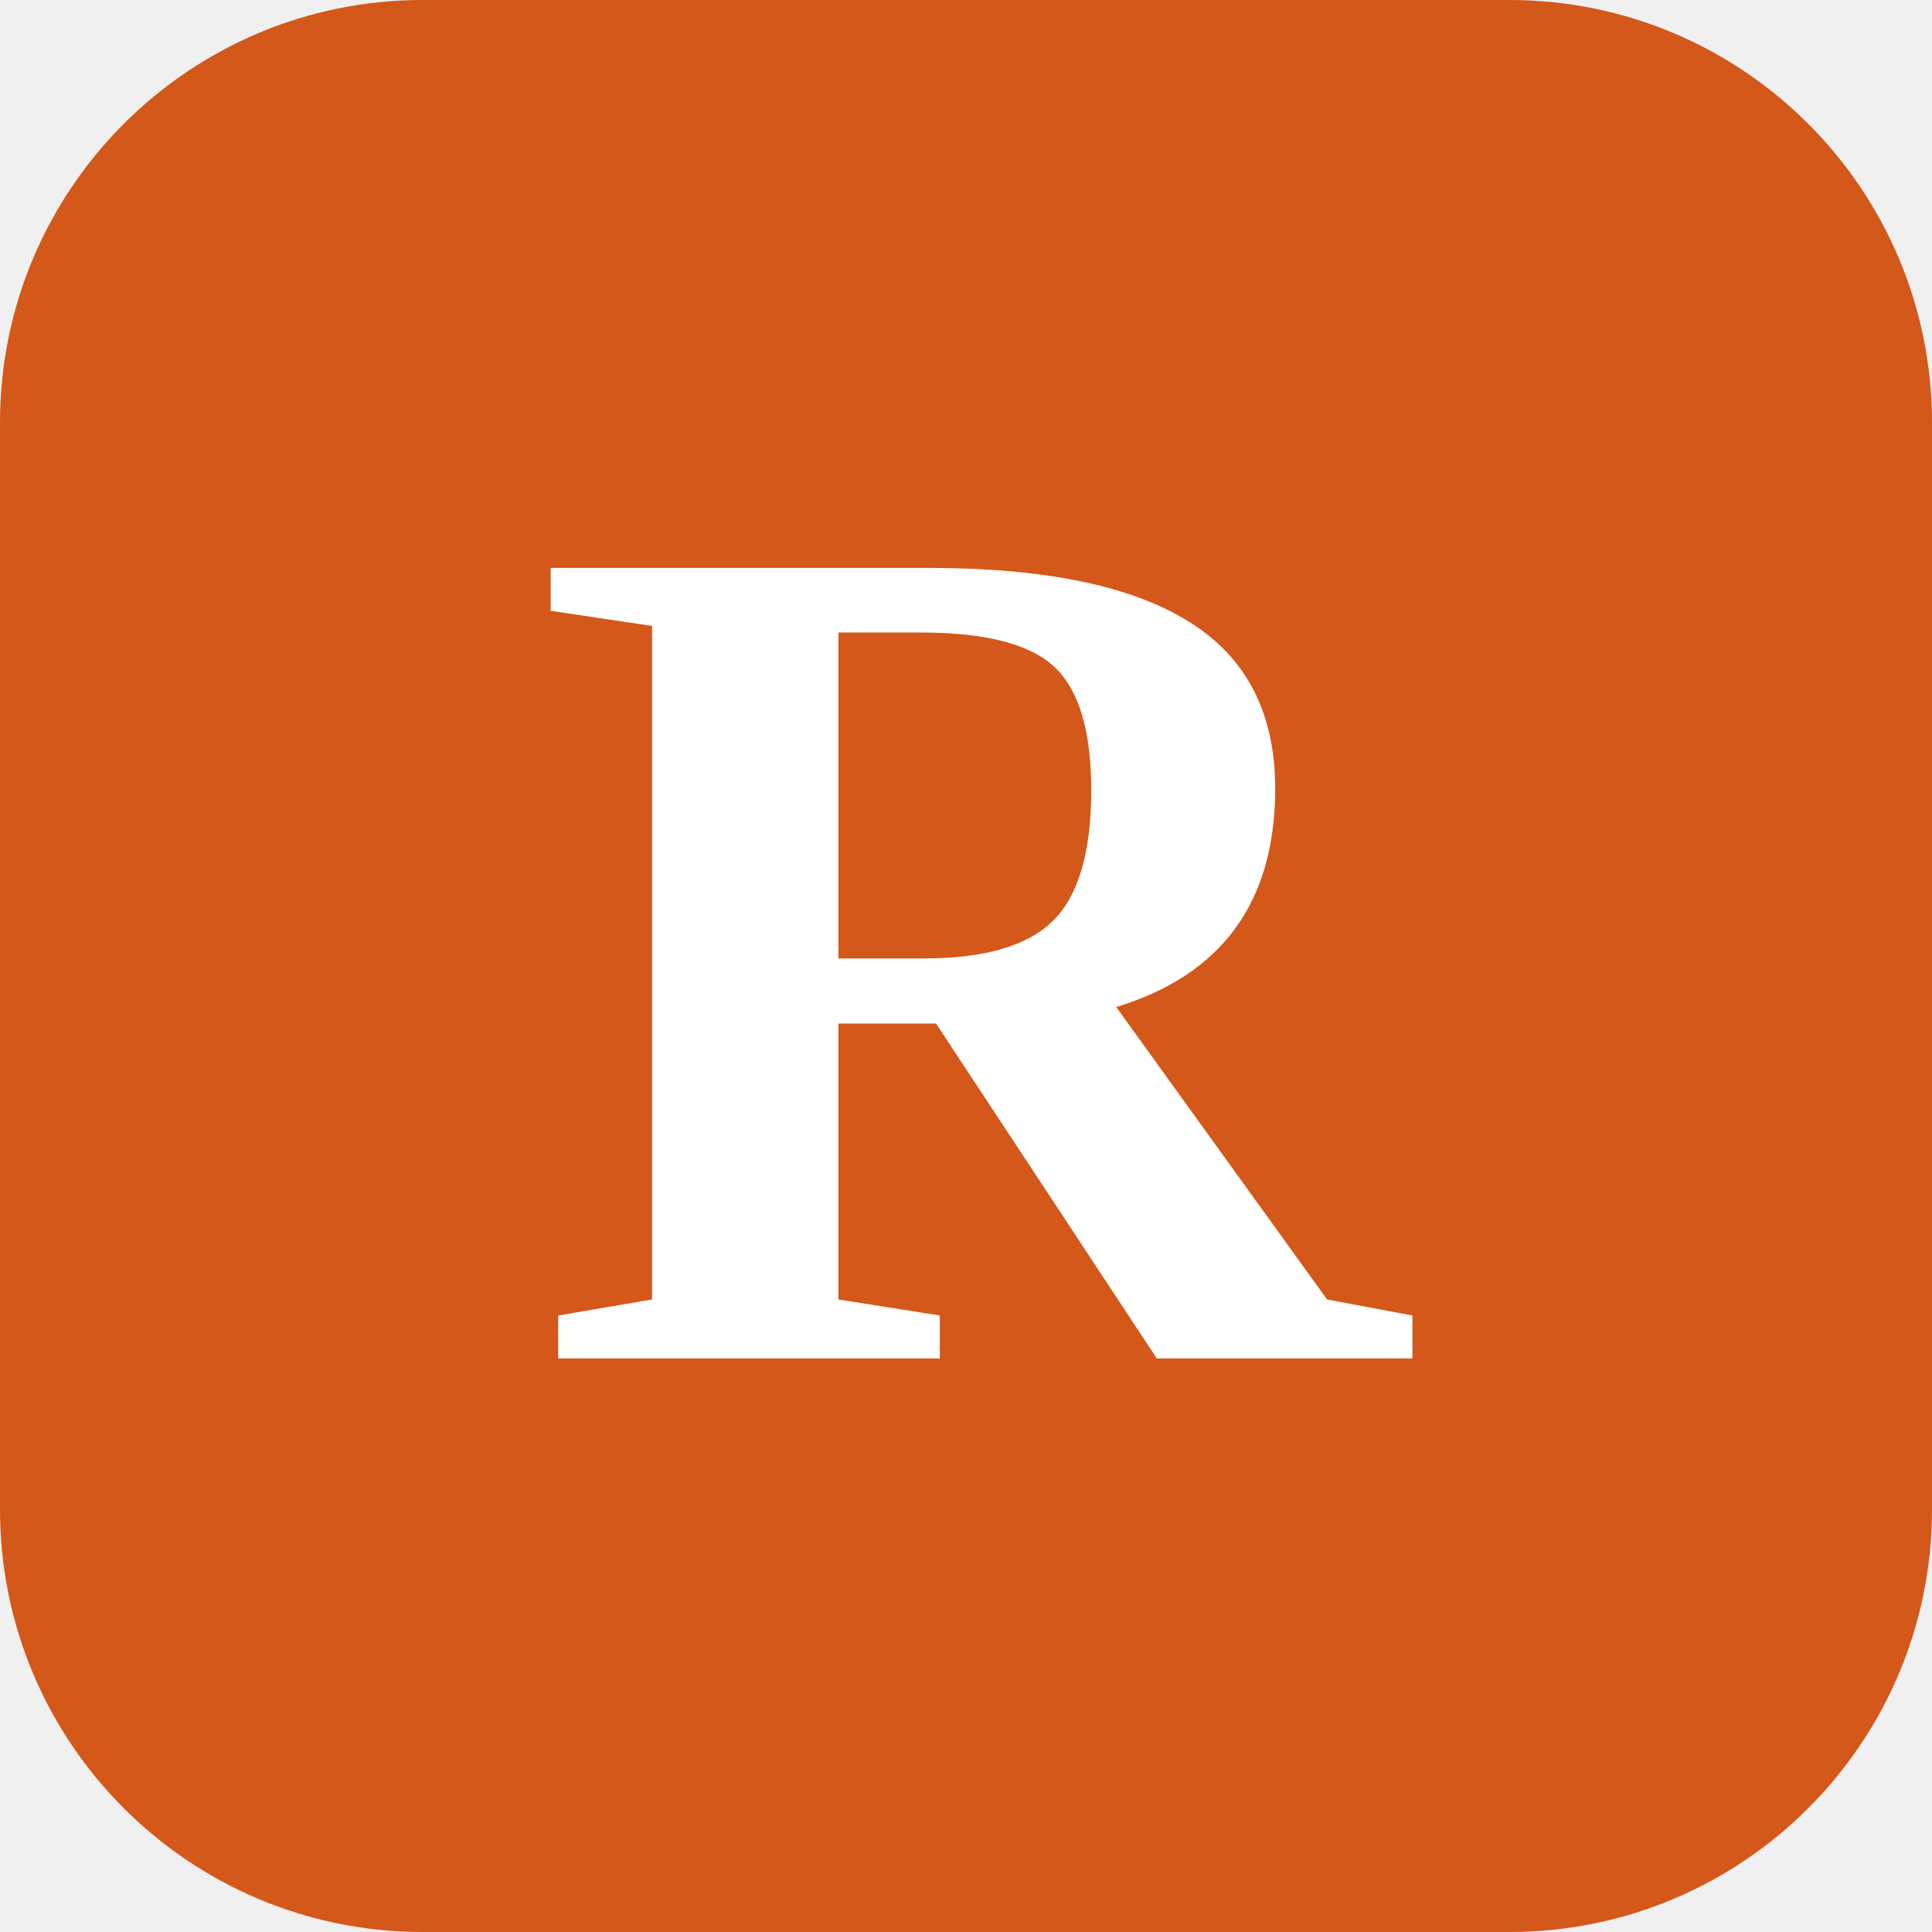
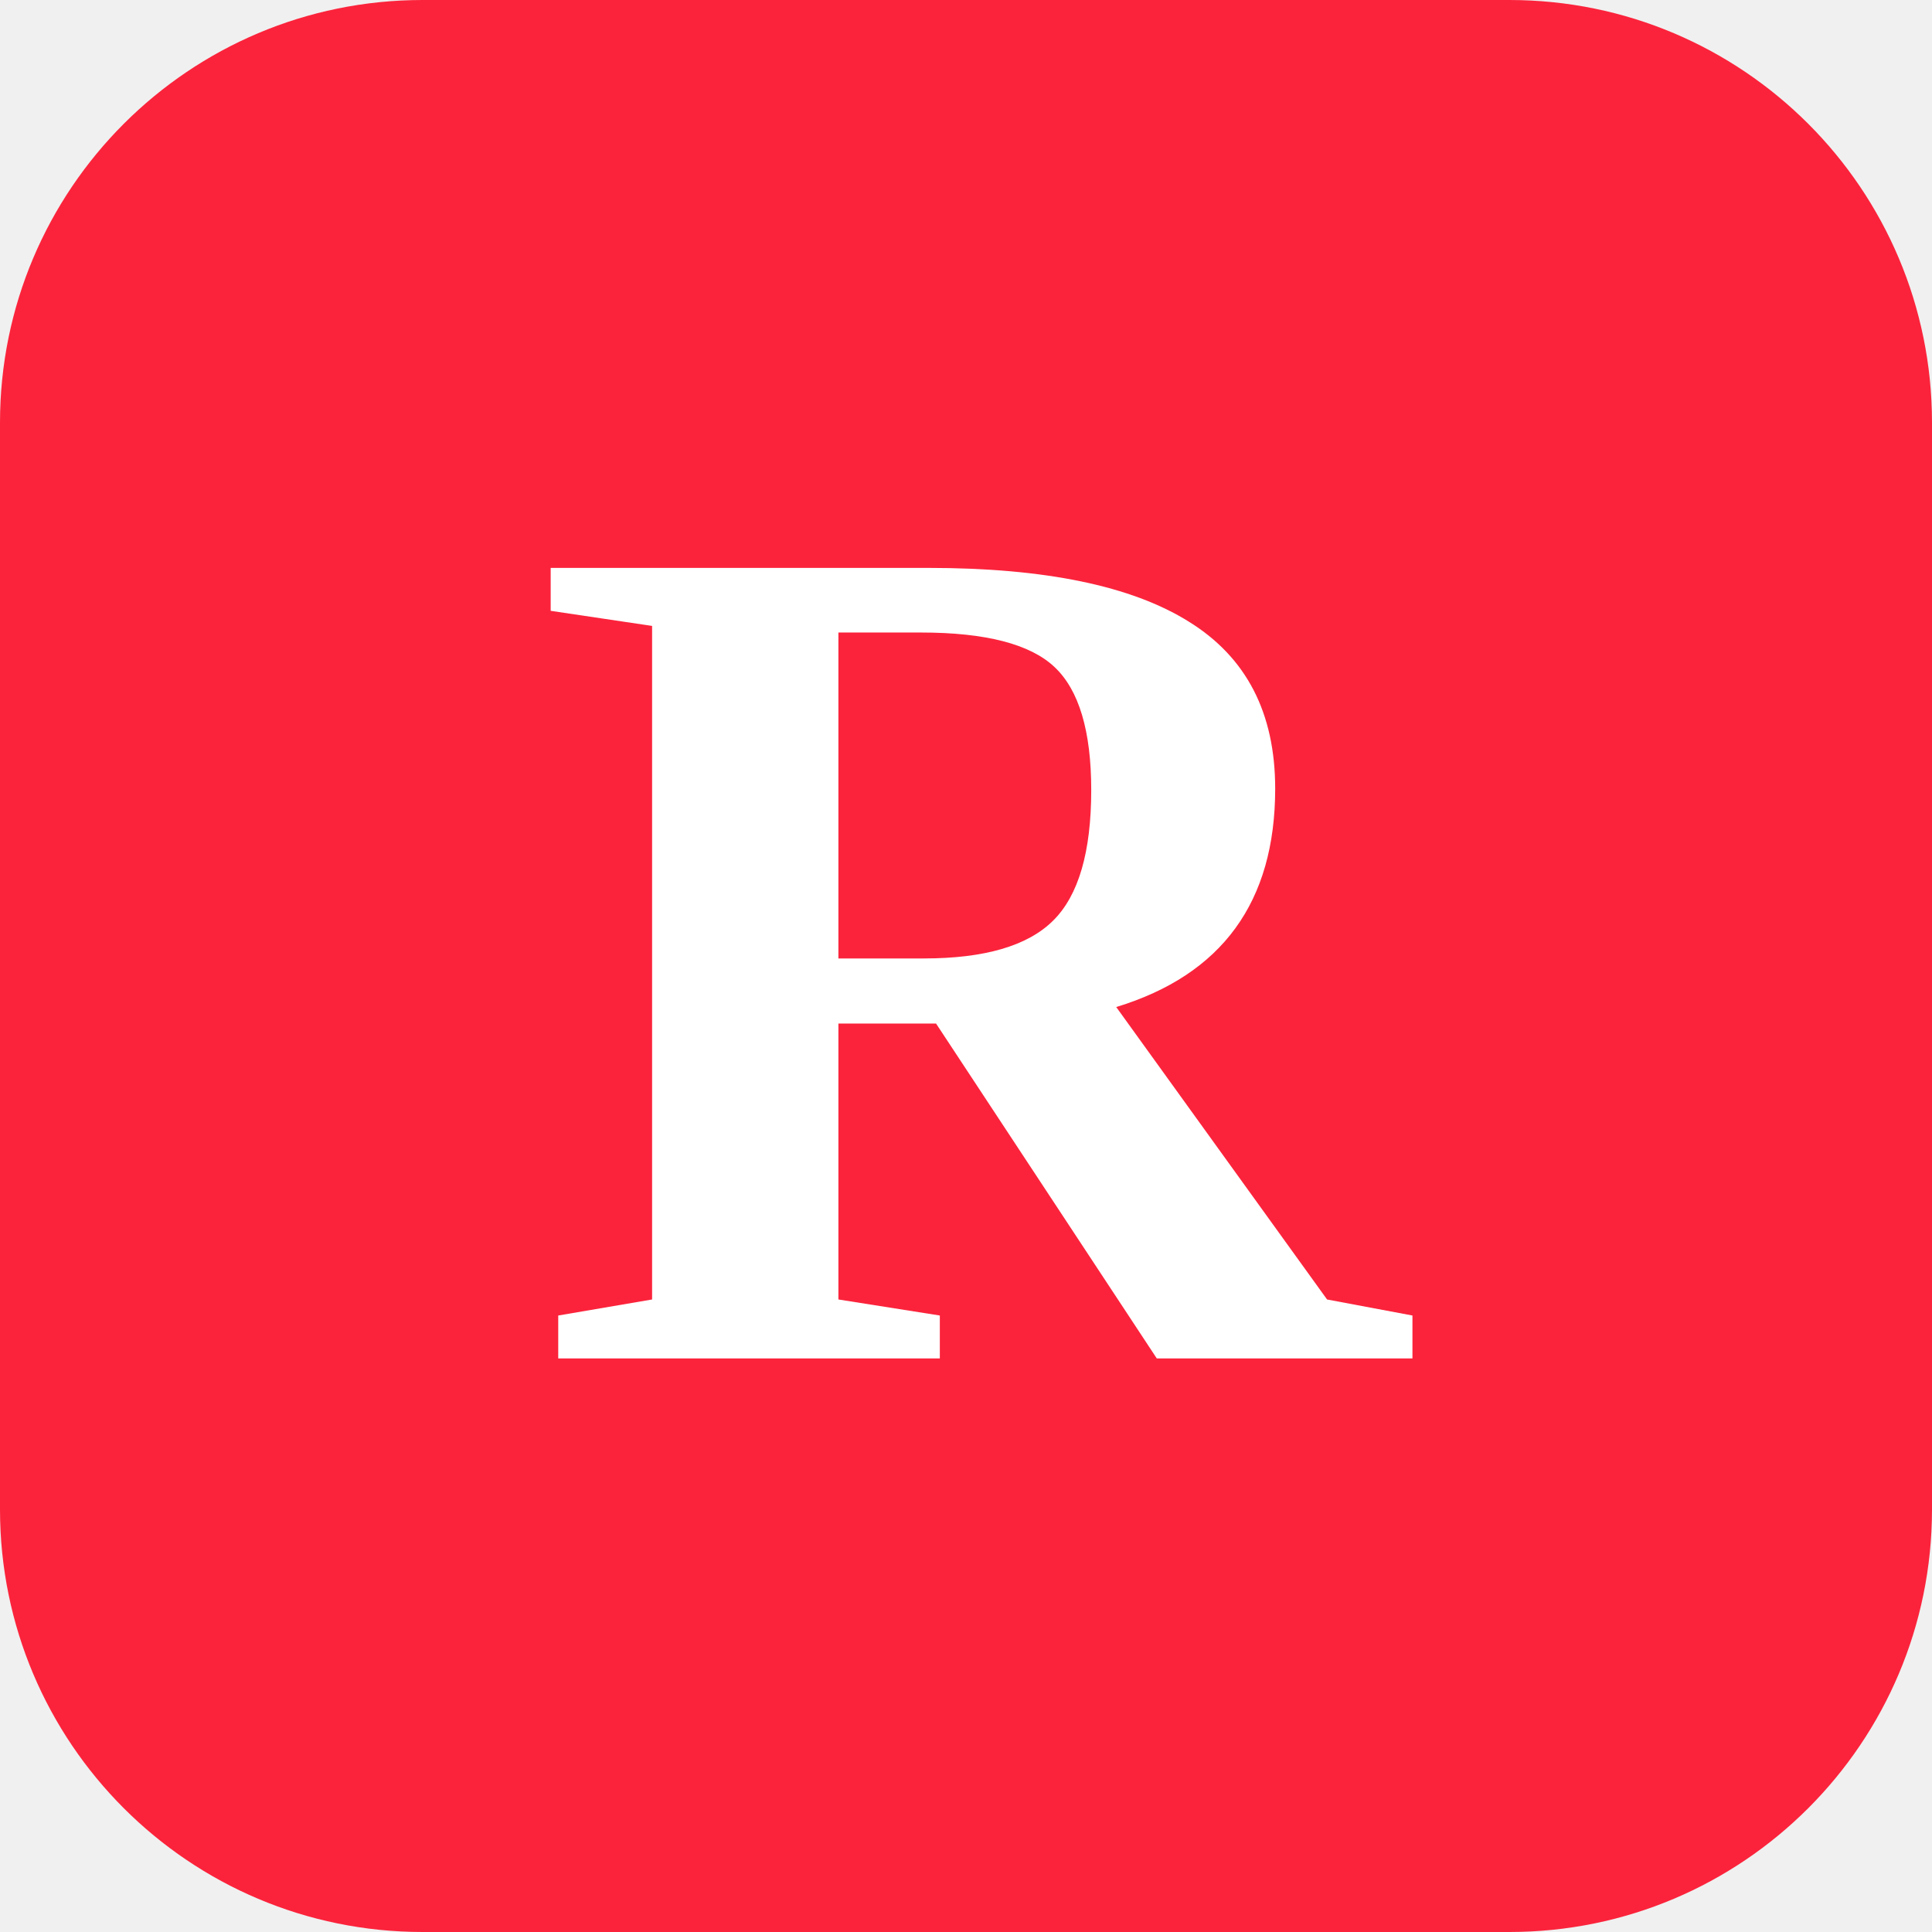
<svg xmlns="http://www.w3.org/2000/svg" viewBox="0 0 64 64">
-   <rect width="64" height="64" rx="14" fill="#d4581a" />
+   <rect width="64" height="64" rx="14" fill="#fb233b" />
  <text x="32" y="45" text-anchor="middle" font-family="Georgia, 'Times New Roman', serif" font-size="40" font-weight="700" fill="#fff">R</text>
</svg>
